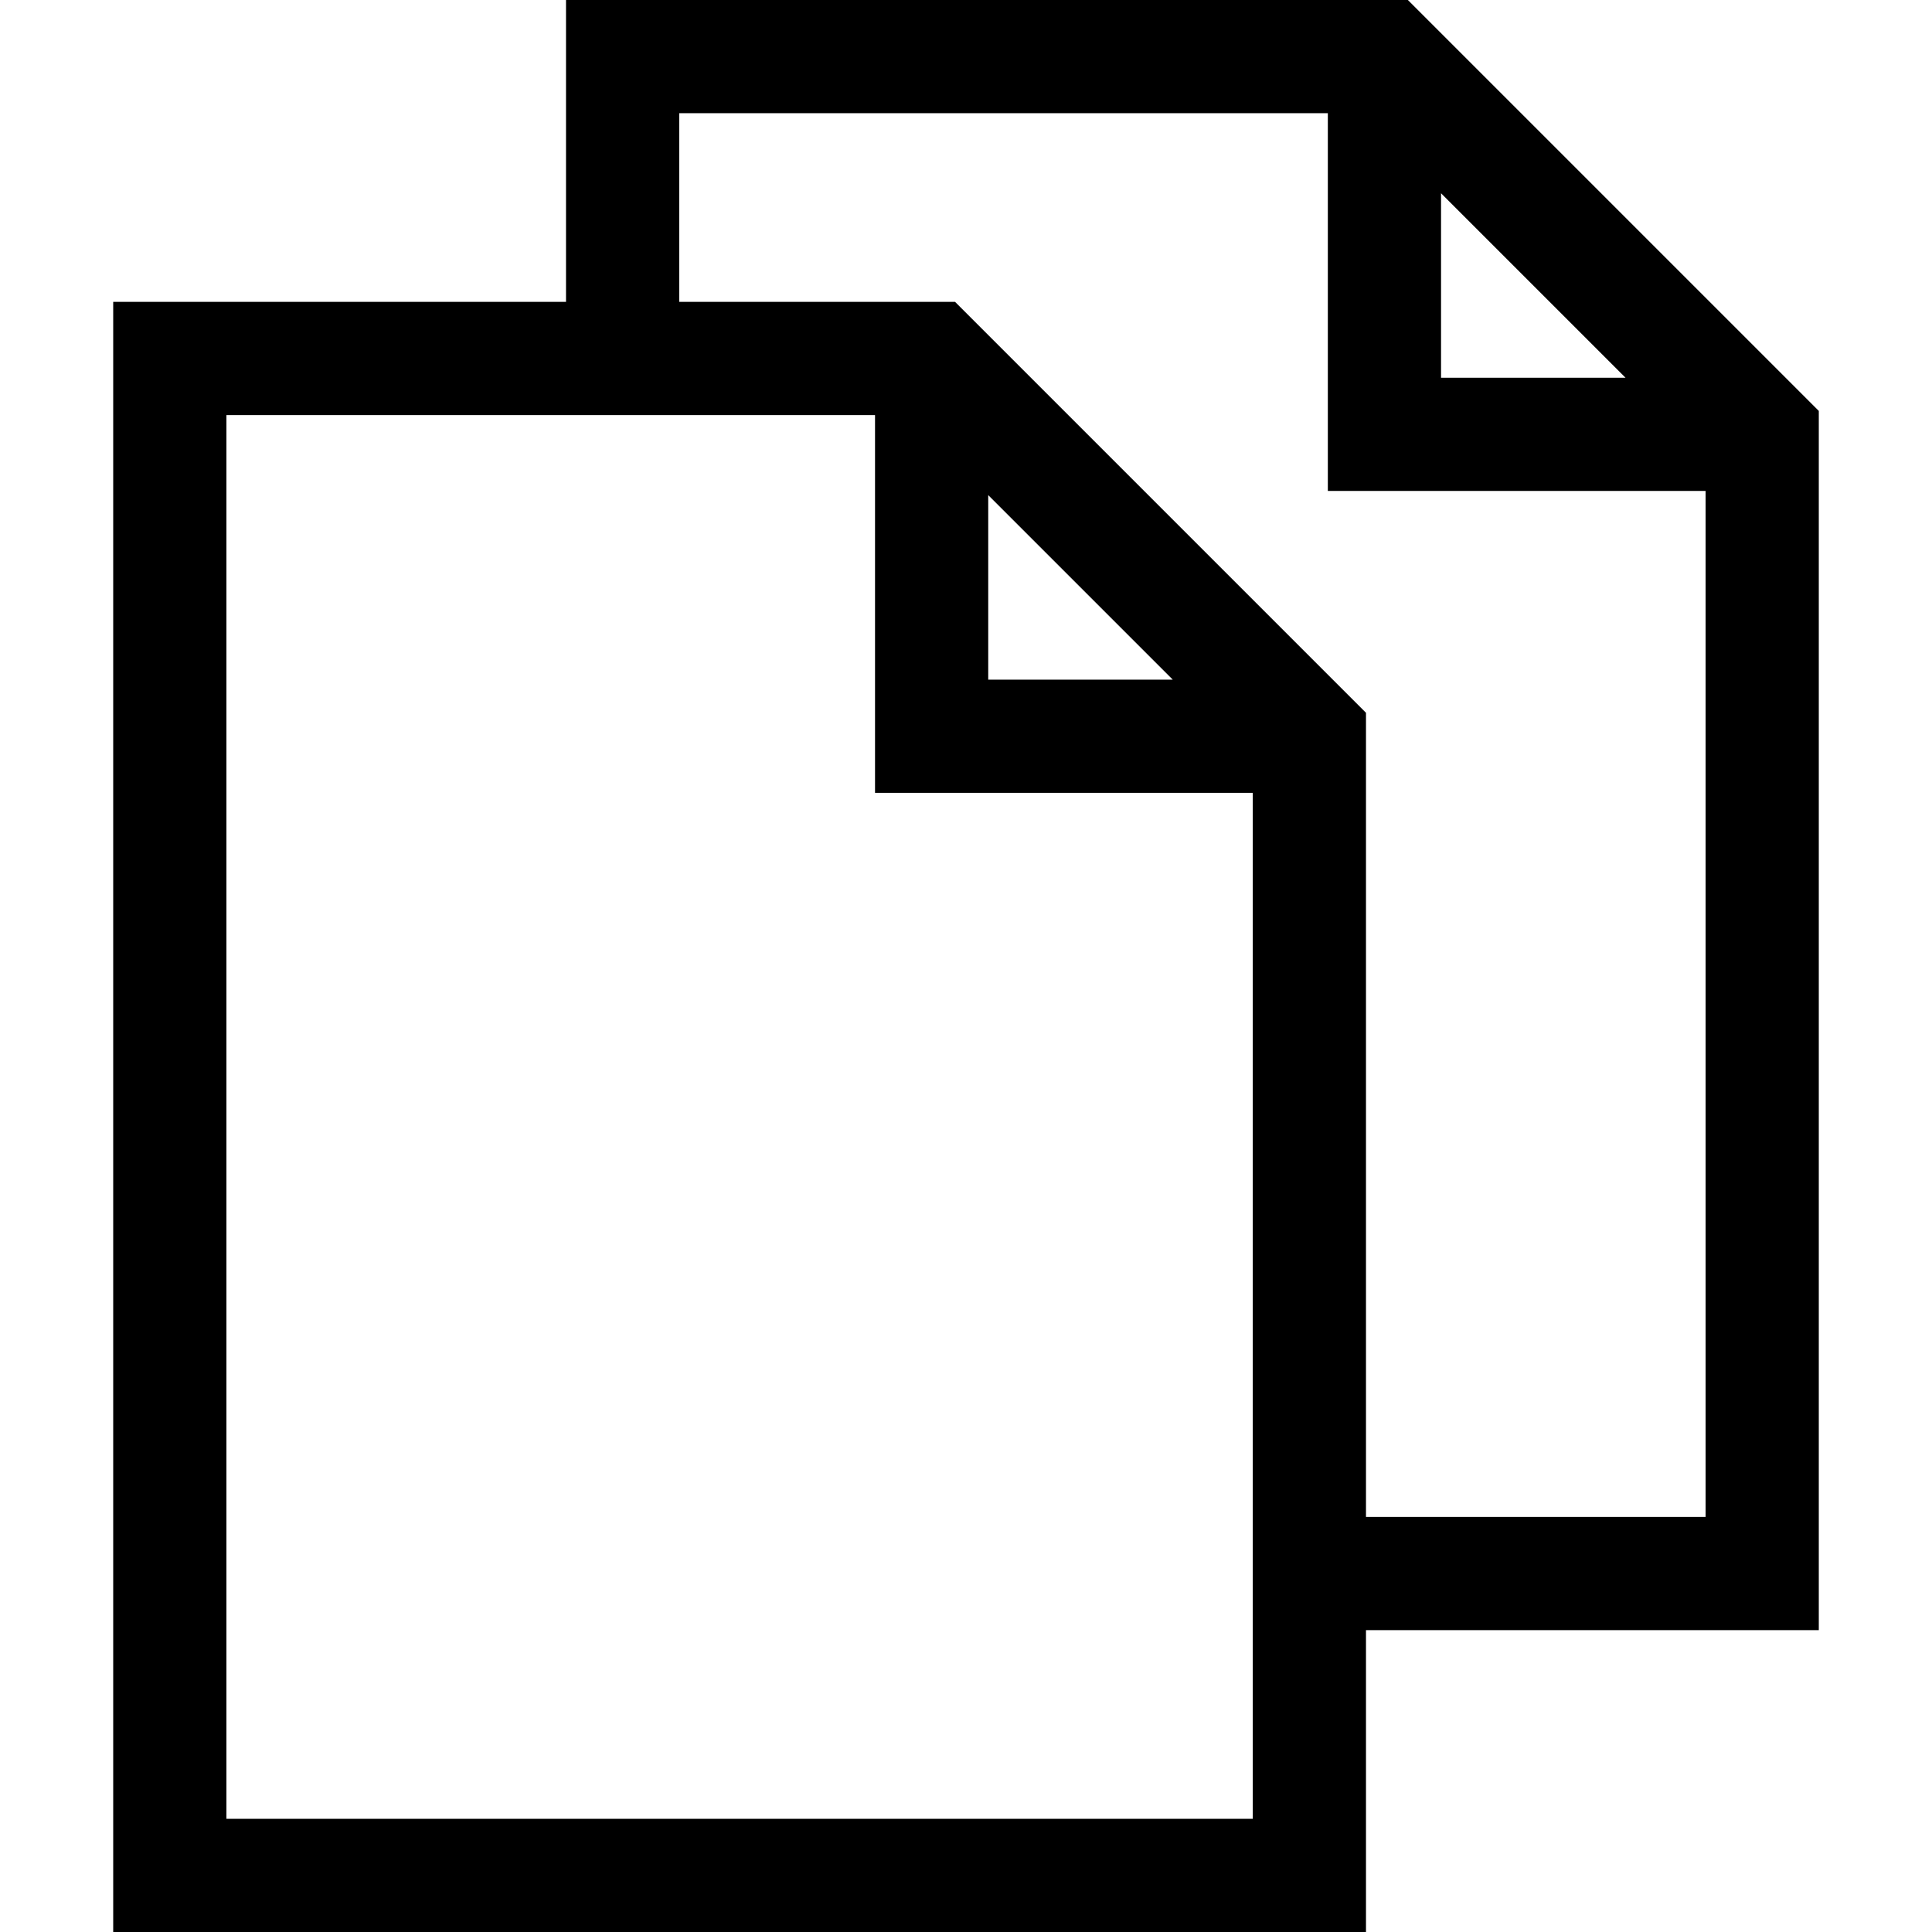
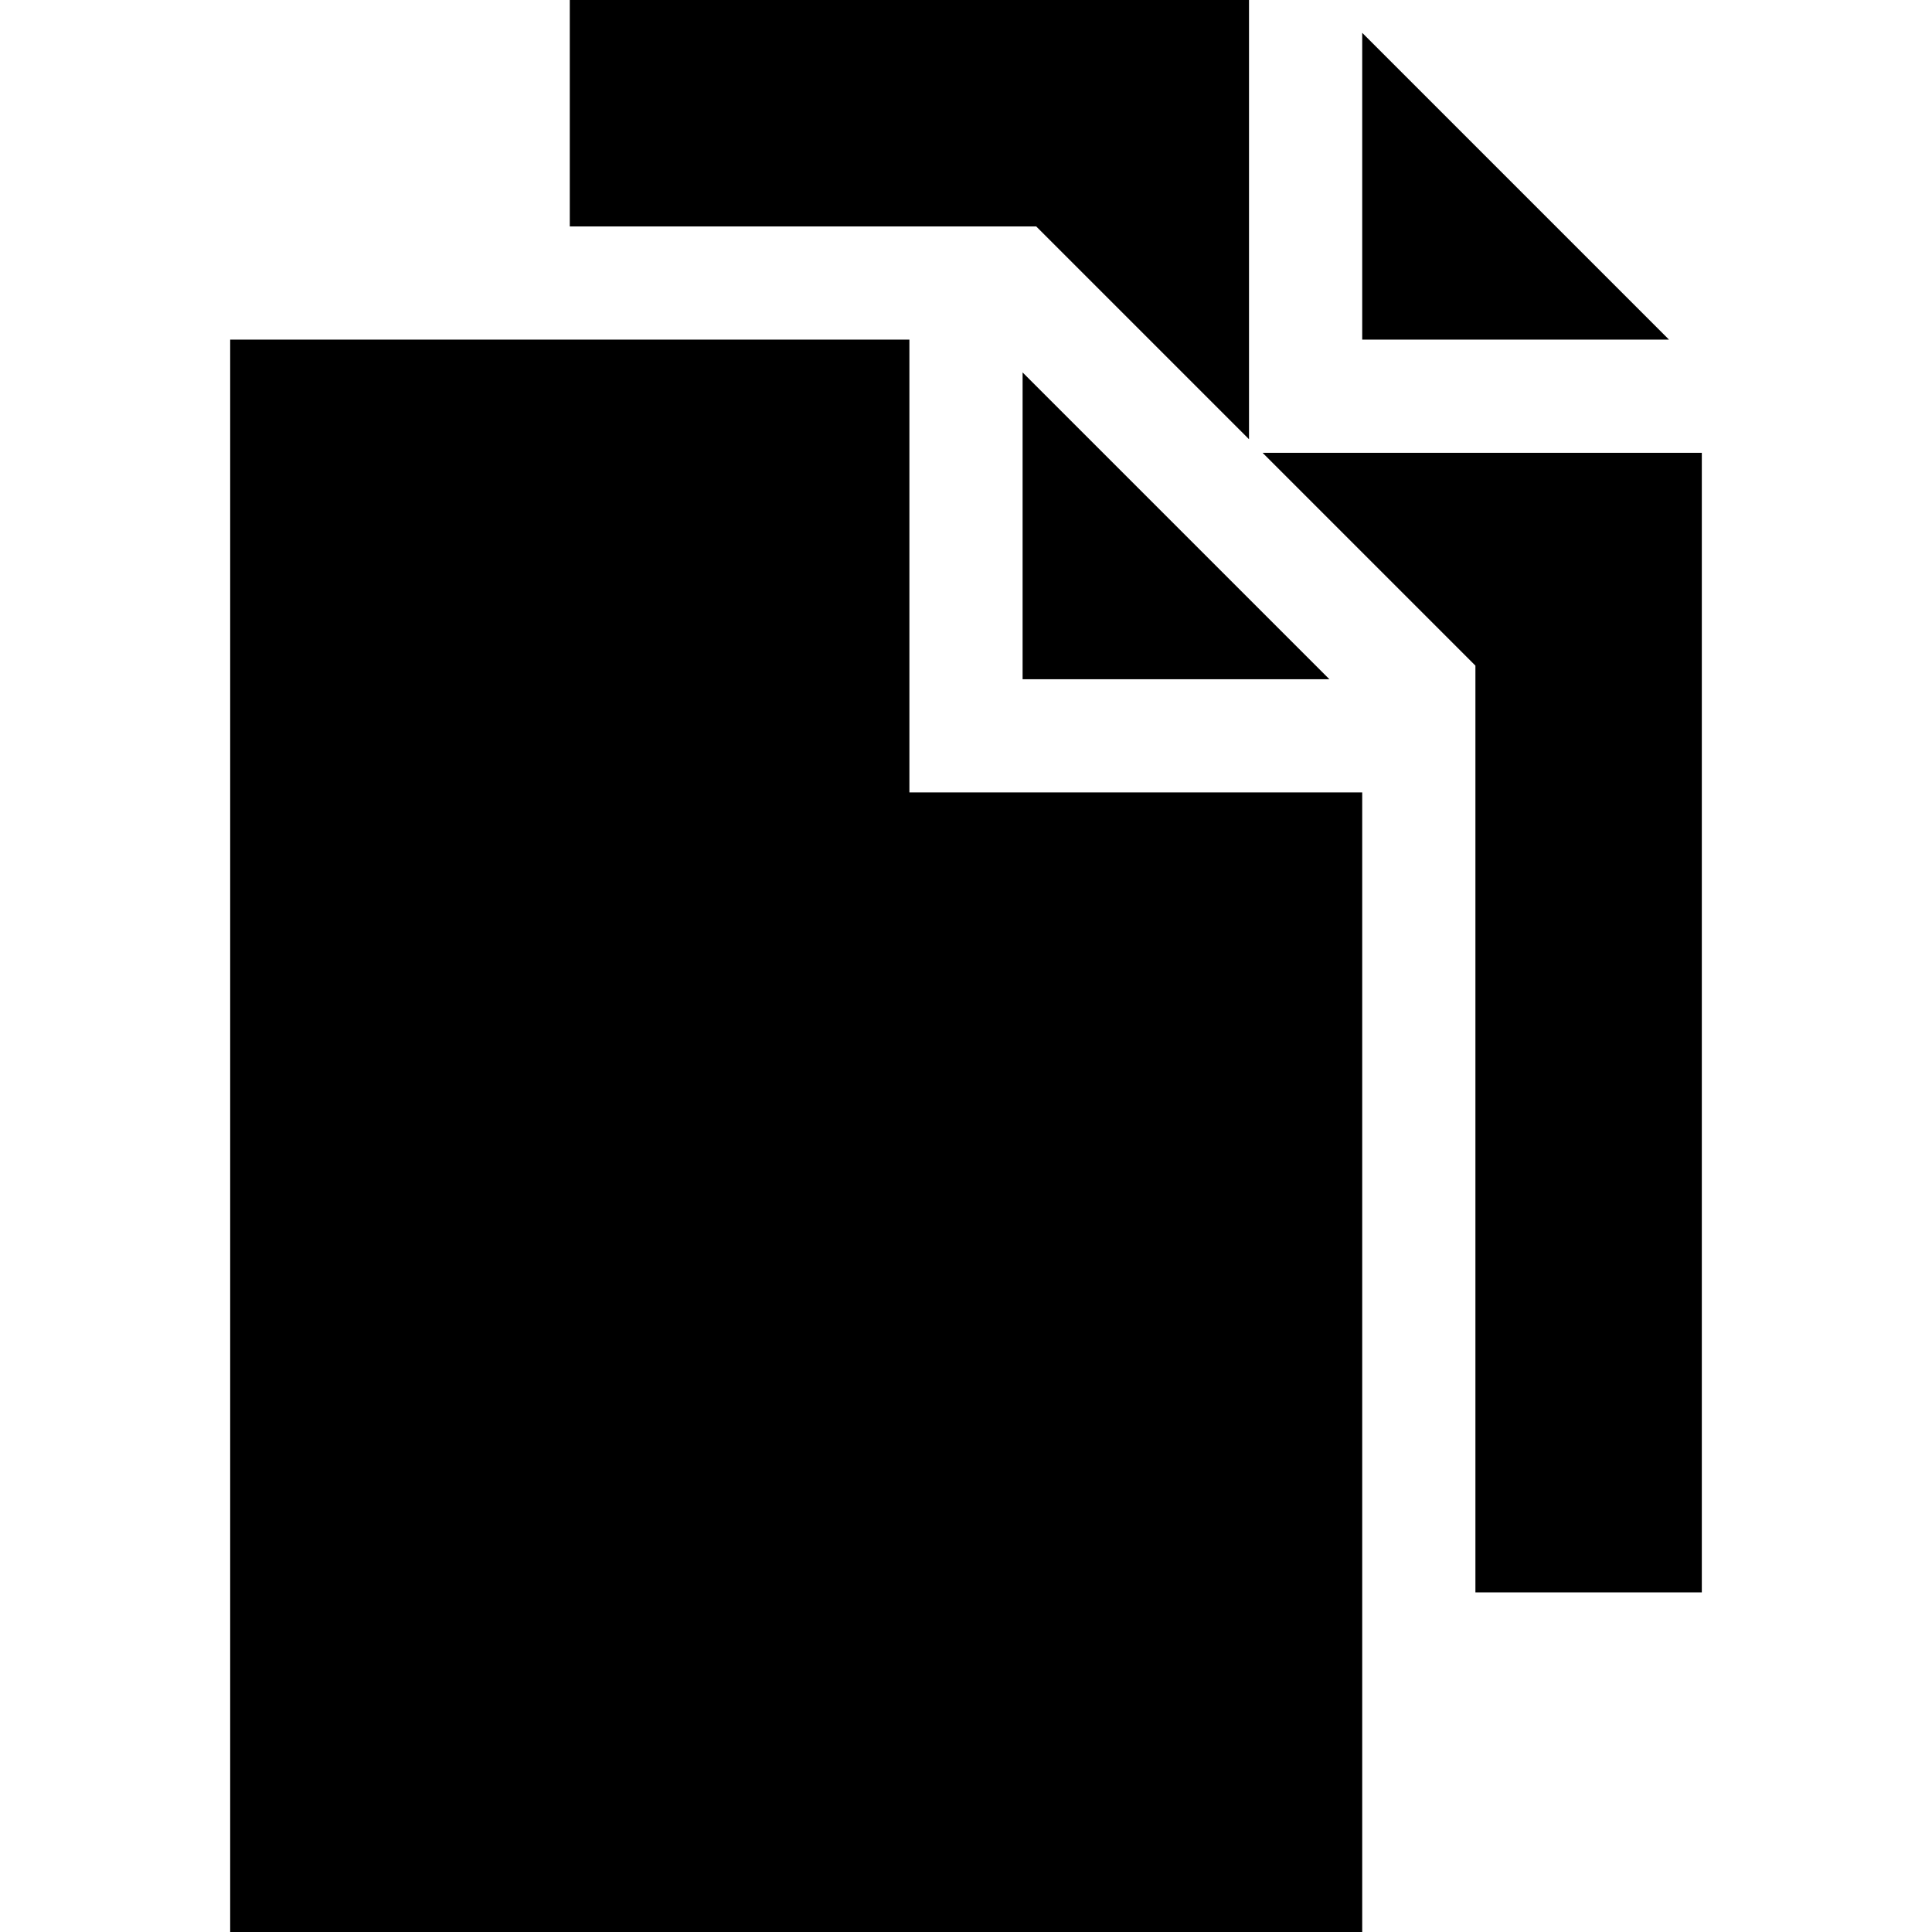
- <svg xmlns="http://www.w3.org/2000/svg" viewBox="-30 0 512 512">
-   <path d="m452 108.898-108.898-108.898h-223.102v80h-120v432h332v-80h120zm-100.109-57.684 48.895 48.895h-48.895zm-321.891 430.785v-372h171.891v100.109h100.109v271.891zm201.891-350.785 48.895 48.895h-48.895zm100.109 270.785v-213.102l-108.898-108.898h-73.102v-50h171.891v100.109h100.109v271.891zm0 0" />
+ <svg xmlns="http://www.w3.org/2000/svg" viewBox="-61 0 512 512">
+   <path d="m180 210v-120h-180v422h300v-302zm30-111.301v81.301h81.301zm0 0" />
+   <path d="m381.301 90h-81.301v-81.301zm0 0" />
+   <path d="m90 0h180v116.398l-56.398-56.398h-123.602zm0 0" />
+   <path d="m390 120v302h-60v-245.602l-56.398-56.398zm0 0" />
</svg>
